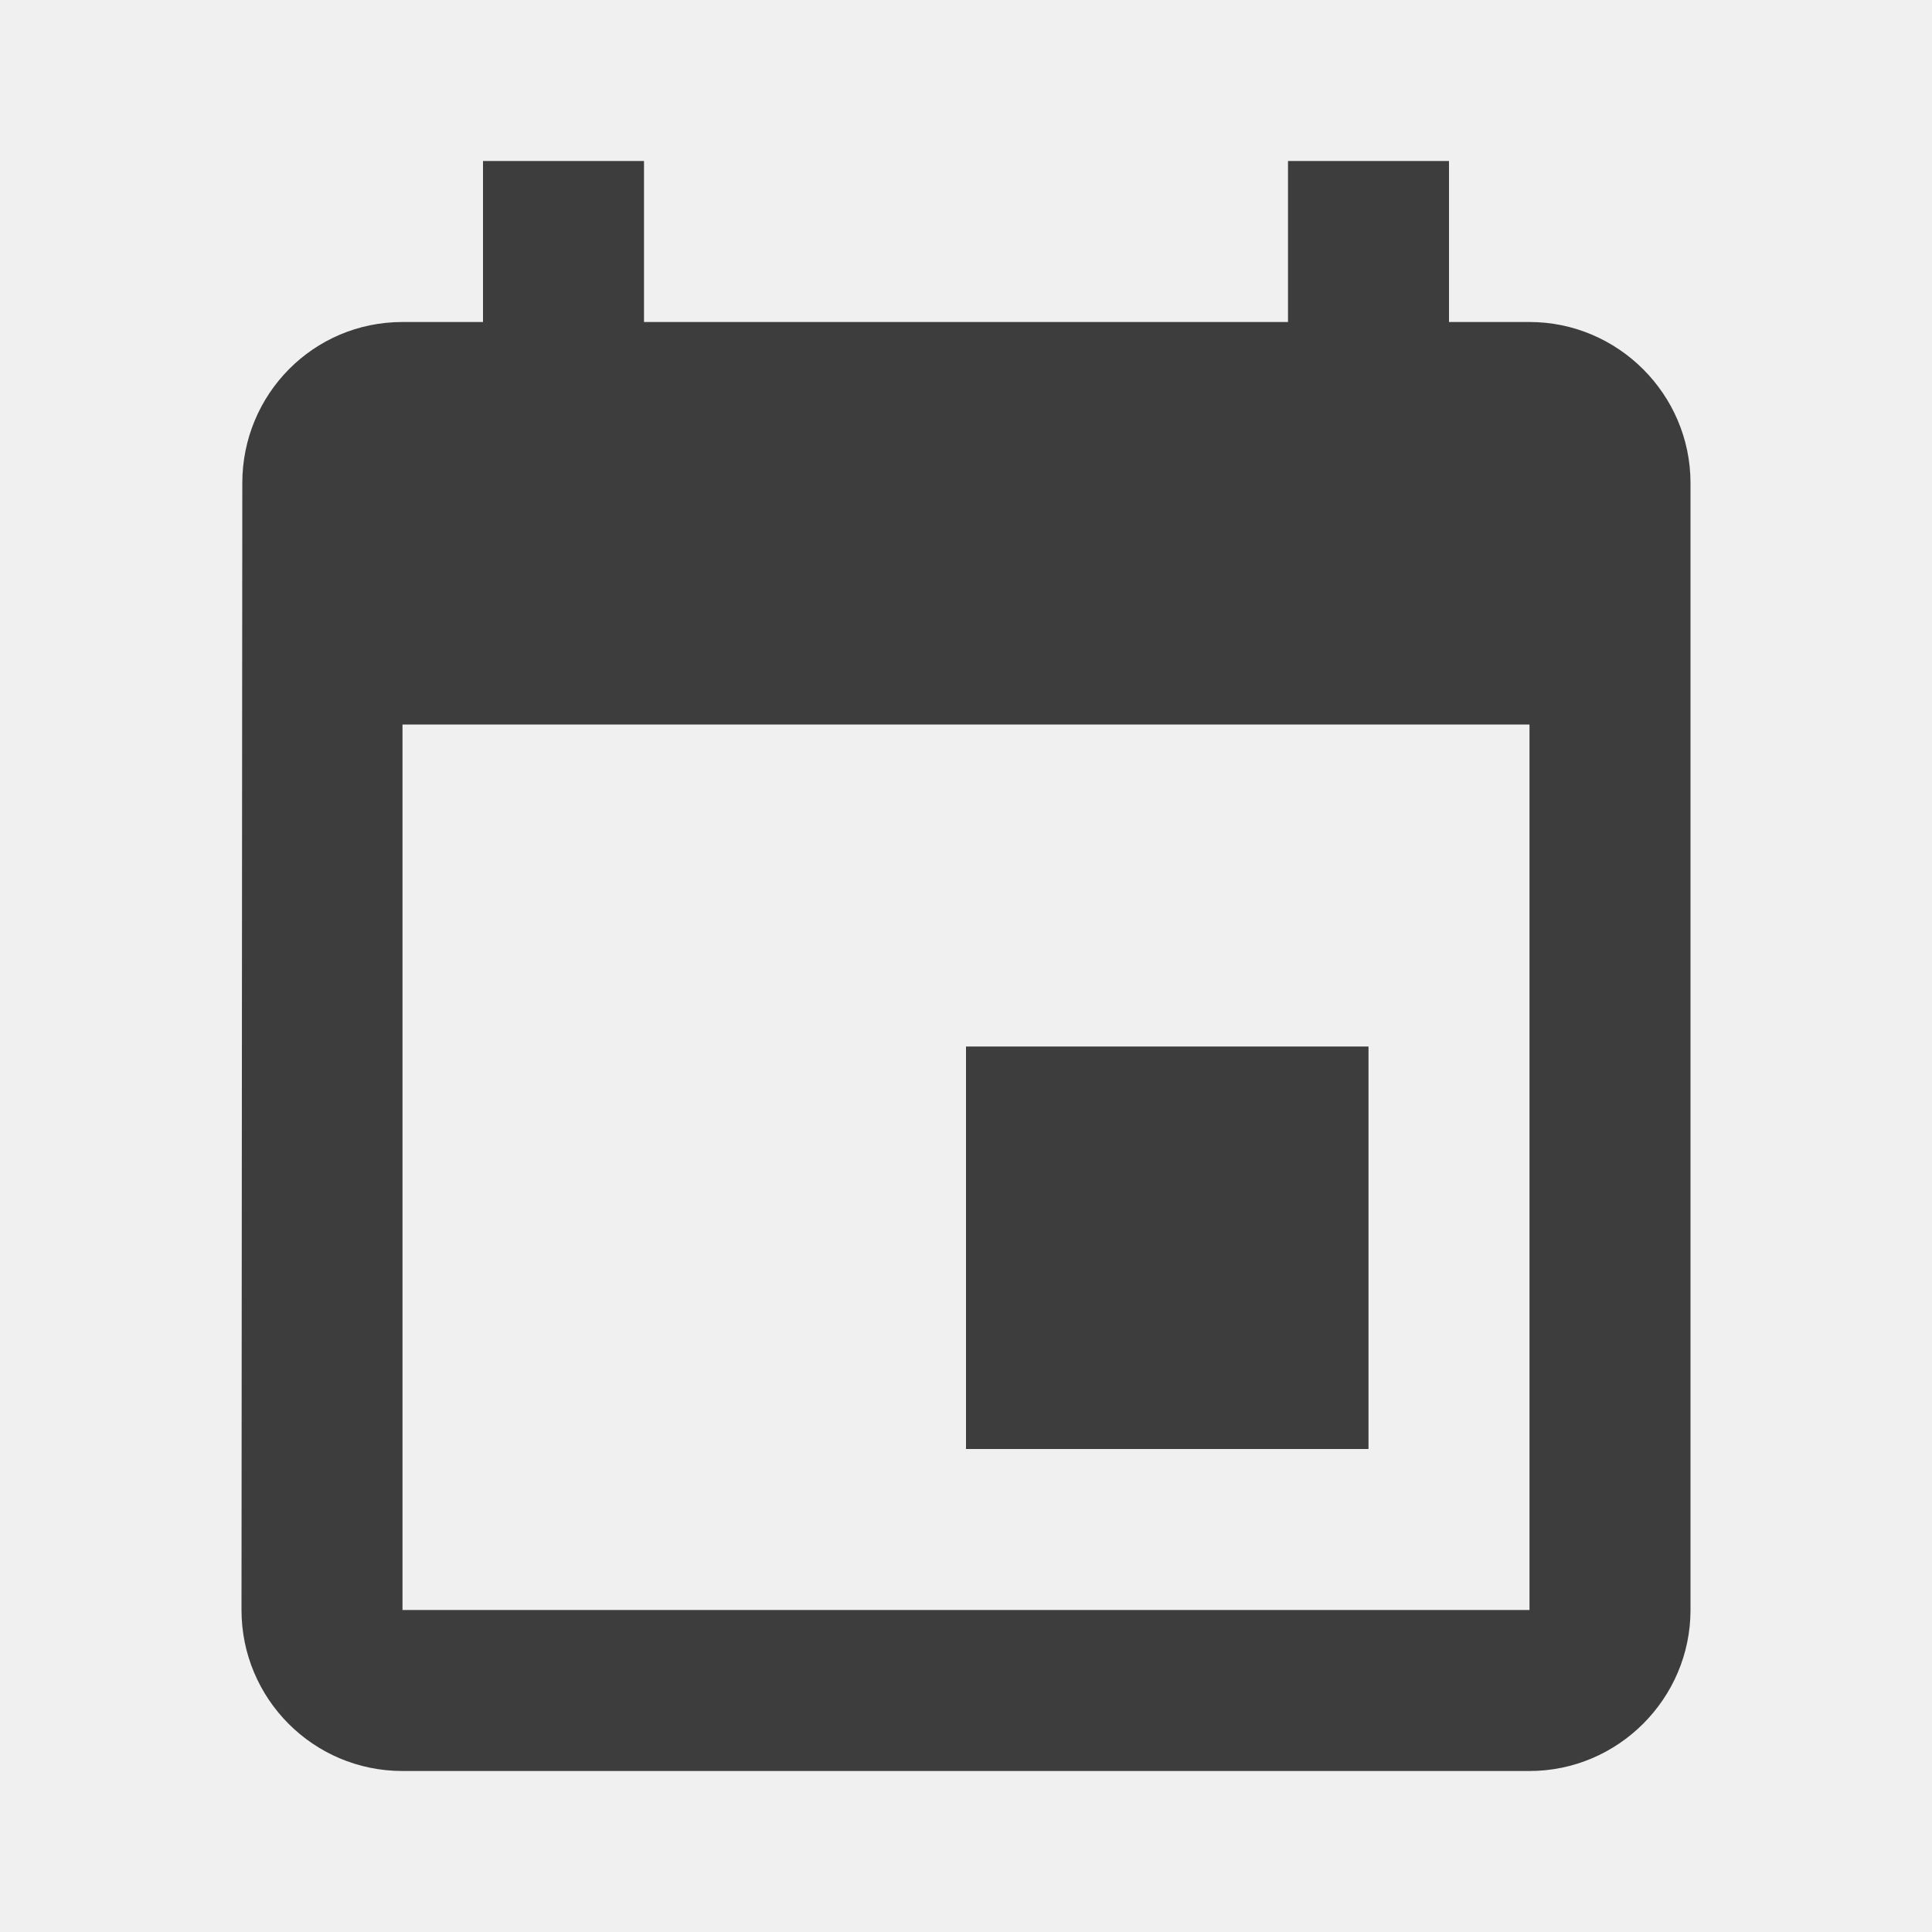
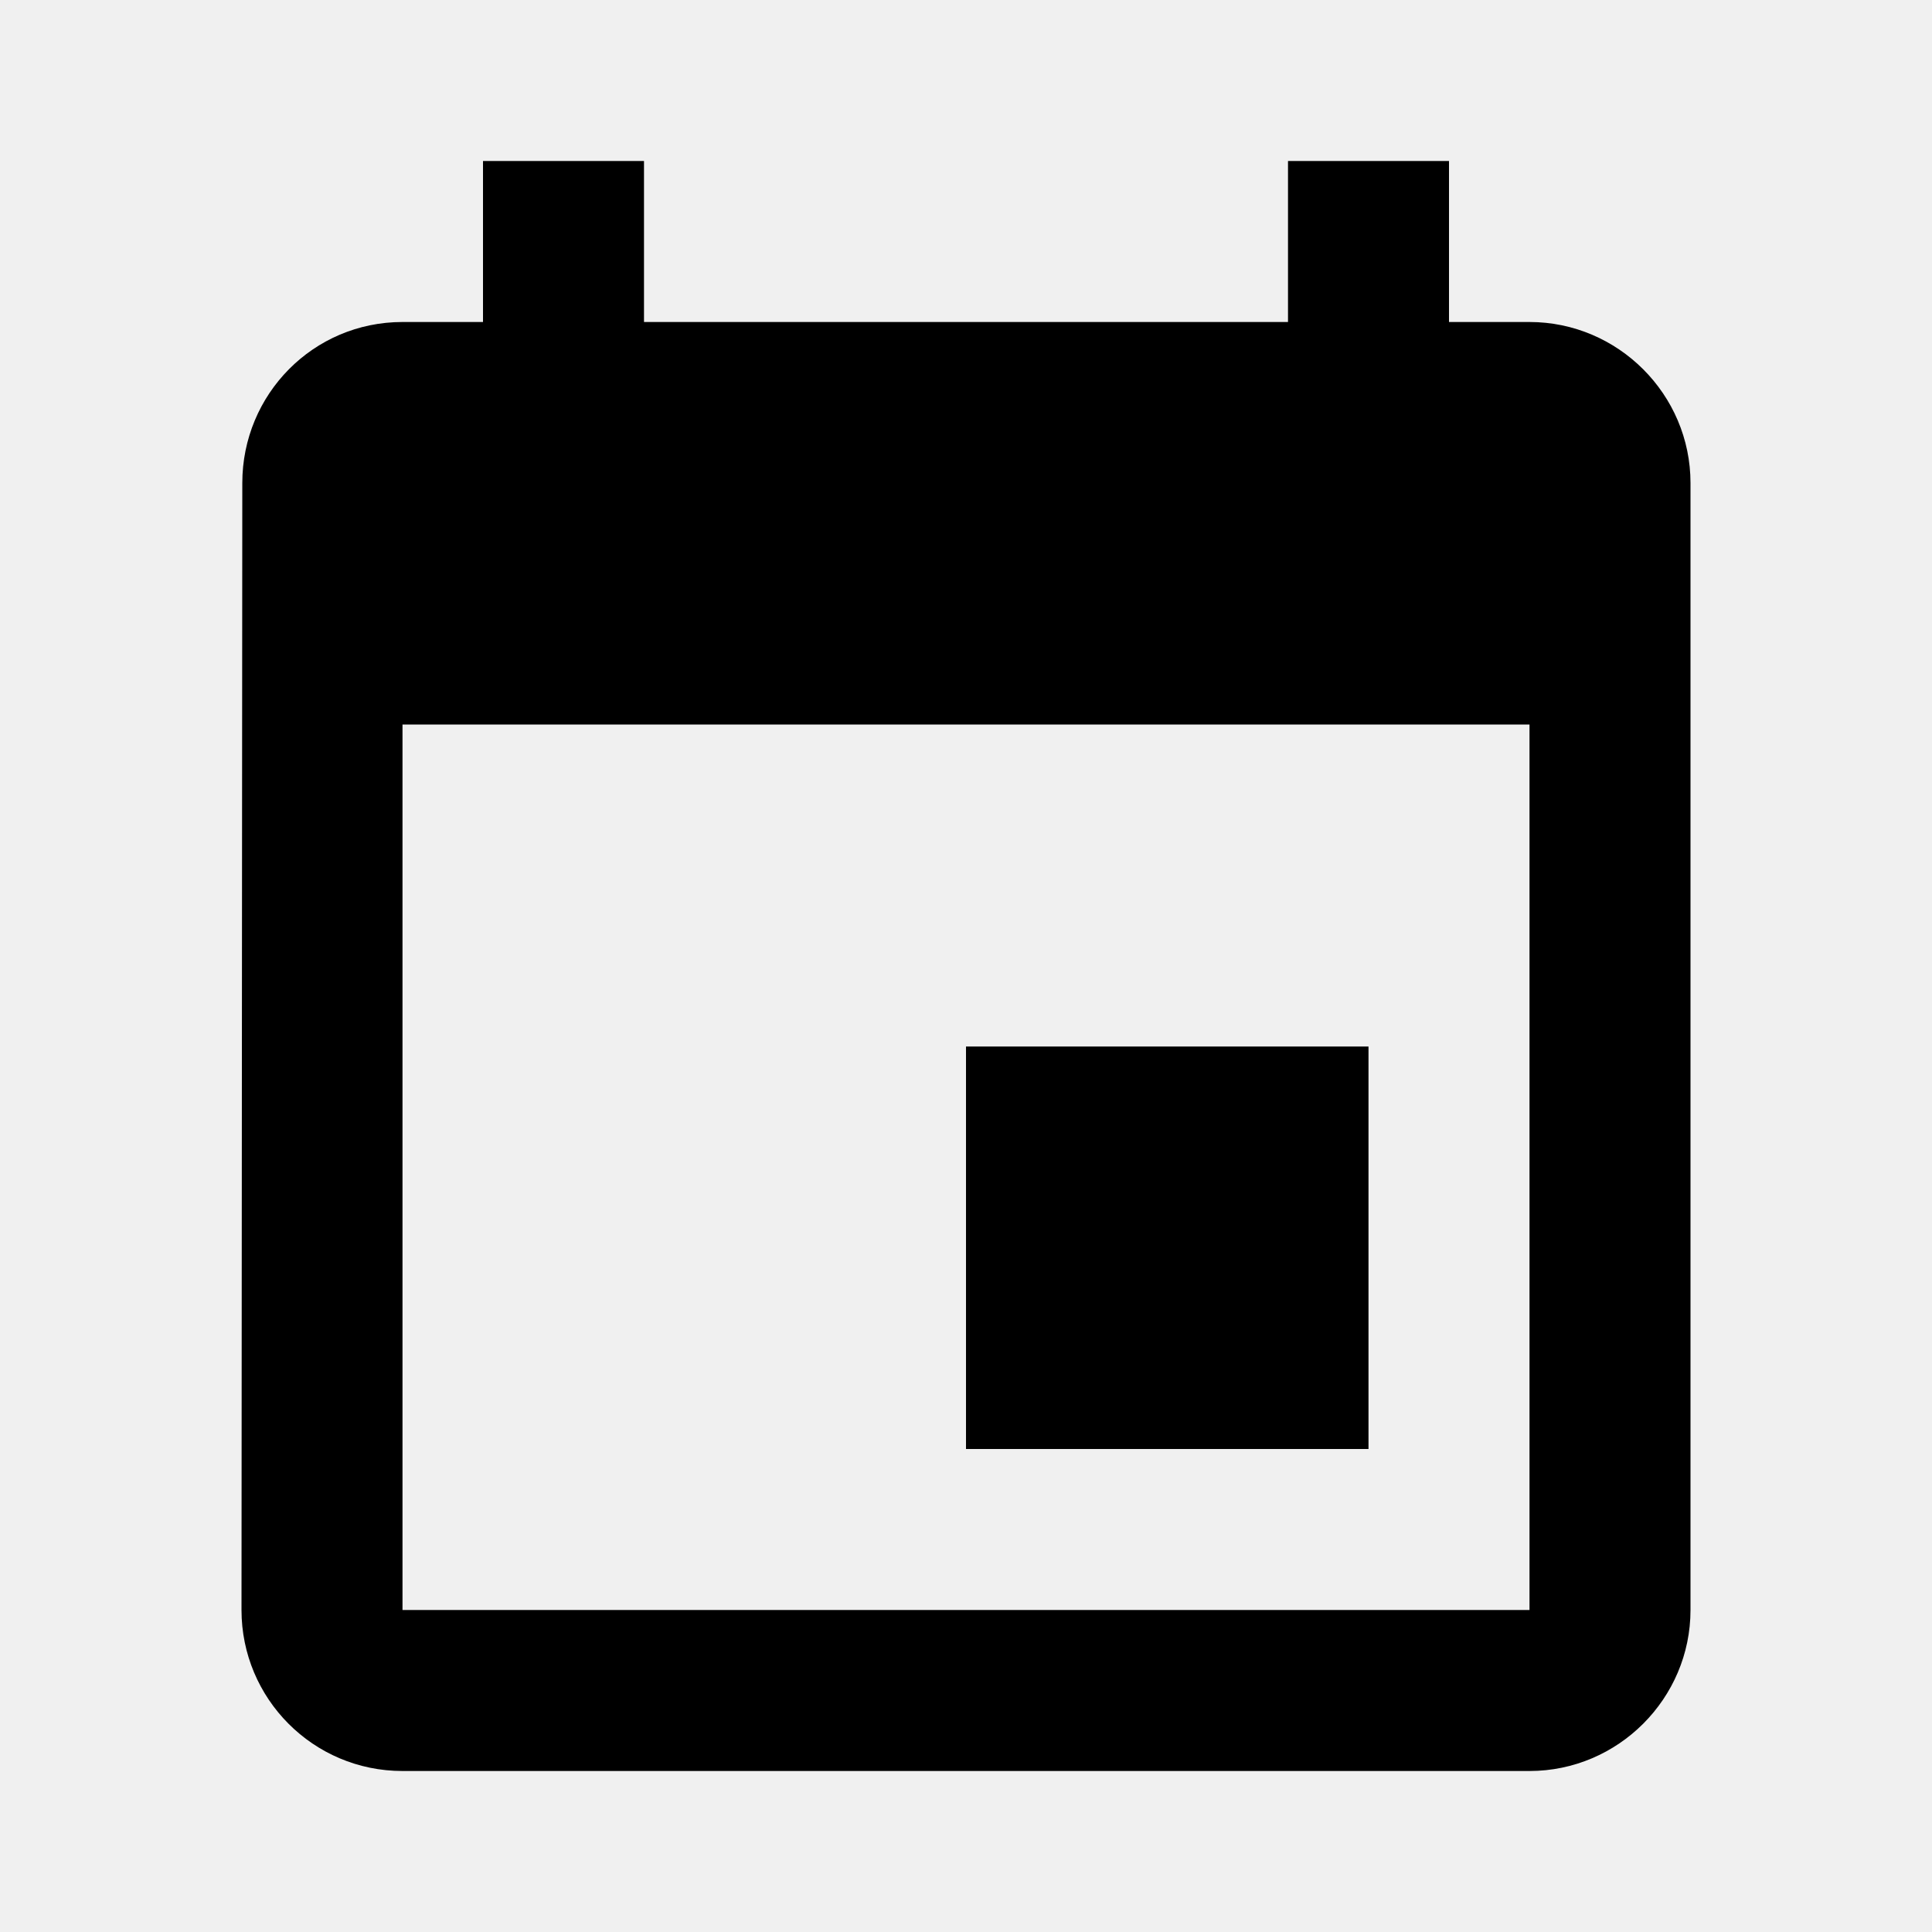
<svg xmlns="http://www.w3.org/2000/svg" xmlns:xlink="http://www.w3.org/1999/xlink" viewBox="0 0 24 24" version="1.1">
  <defs>
    <path d="M17,13 L12,13 L12,18 L17,18 L17,13 Z M16,2 L16,4 L8,4 L8,2 L6,2 L6,4 L5,4 C3.89,4 3.01,4.9 3.01,6 L3,20 C3,21.1 3.89,22 5,22 L19,22 C20.1,22 21,21.1 21,20 L21,6 C21,4.9 20.1,4 19,4 L18,4 L18,2 L16,2 Z M19,20 L5,20 L5,9 L19,9 L19,20 Z" id="path-1" />
  </defs>
  <g id="24px-/-calendar" stroke="none" stroke-width="1" fill="none" fill-rule="evenodd">
    <rect id="Rectangle" x="0" y="0" width="24" height="24" />
    <mask id="mask-2" fill="white">
      <use xlink:href="#path-1" />
    </mask>
-     <use id="Shape" fill="#3D3D3D" fill-rule="nonzero" xlink:href="#path-1" />
+     <use id="Shape" fill="currentColor" fill-rule="nonzero" xlink:href="#path-1" />
  </g>
</svg>
